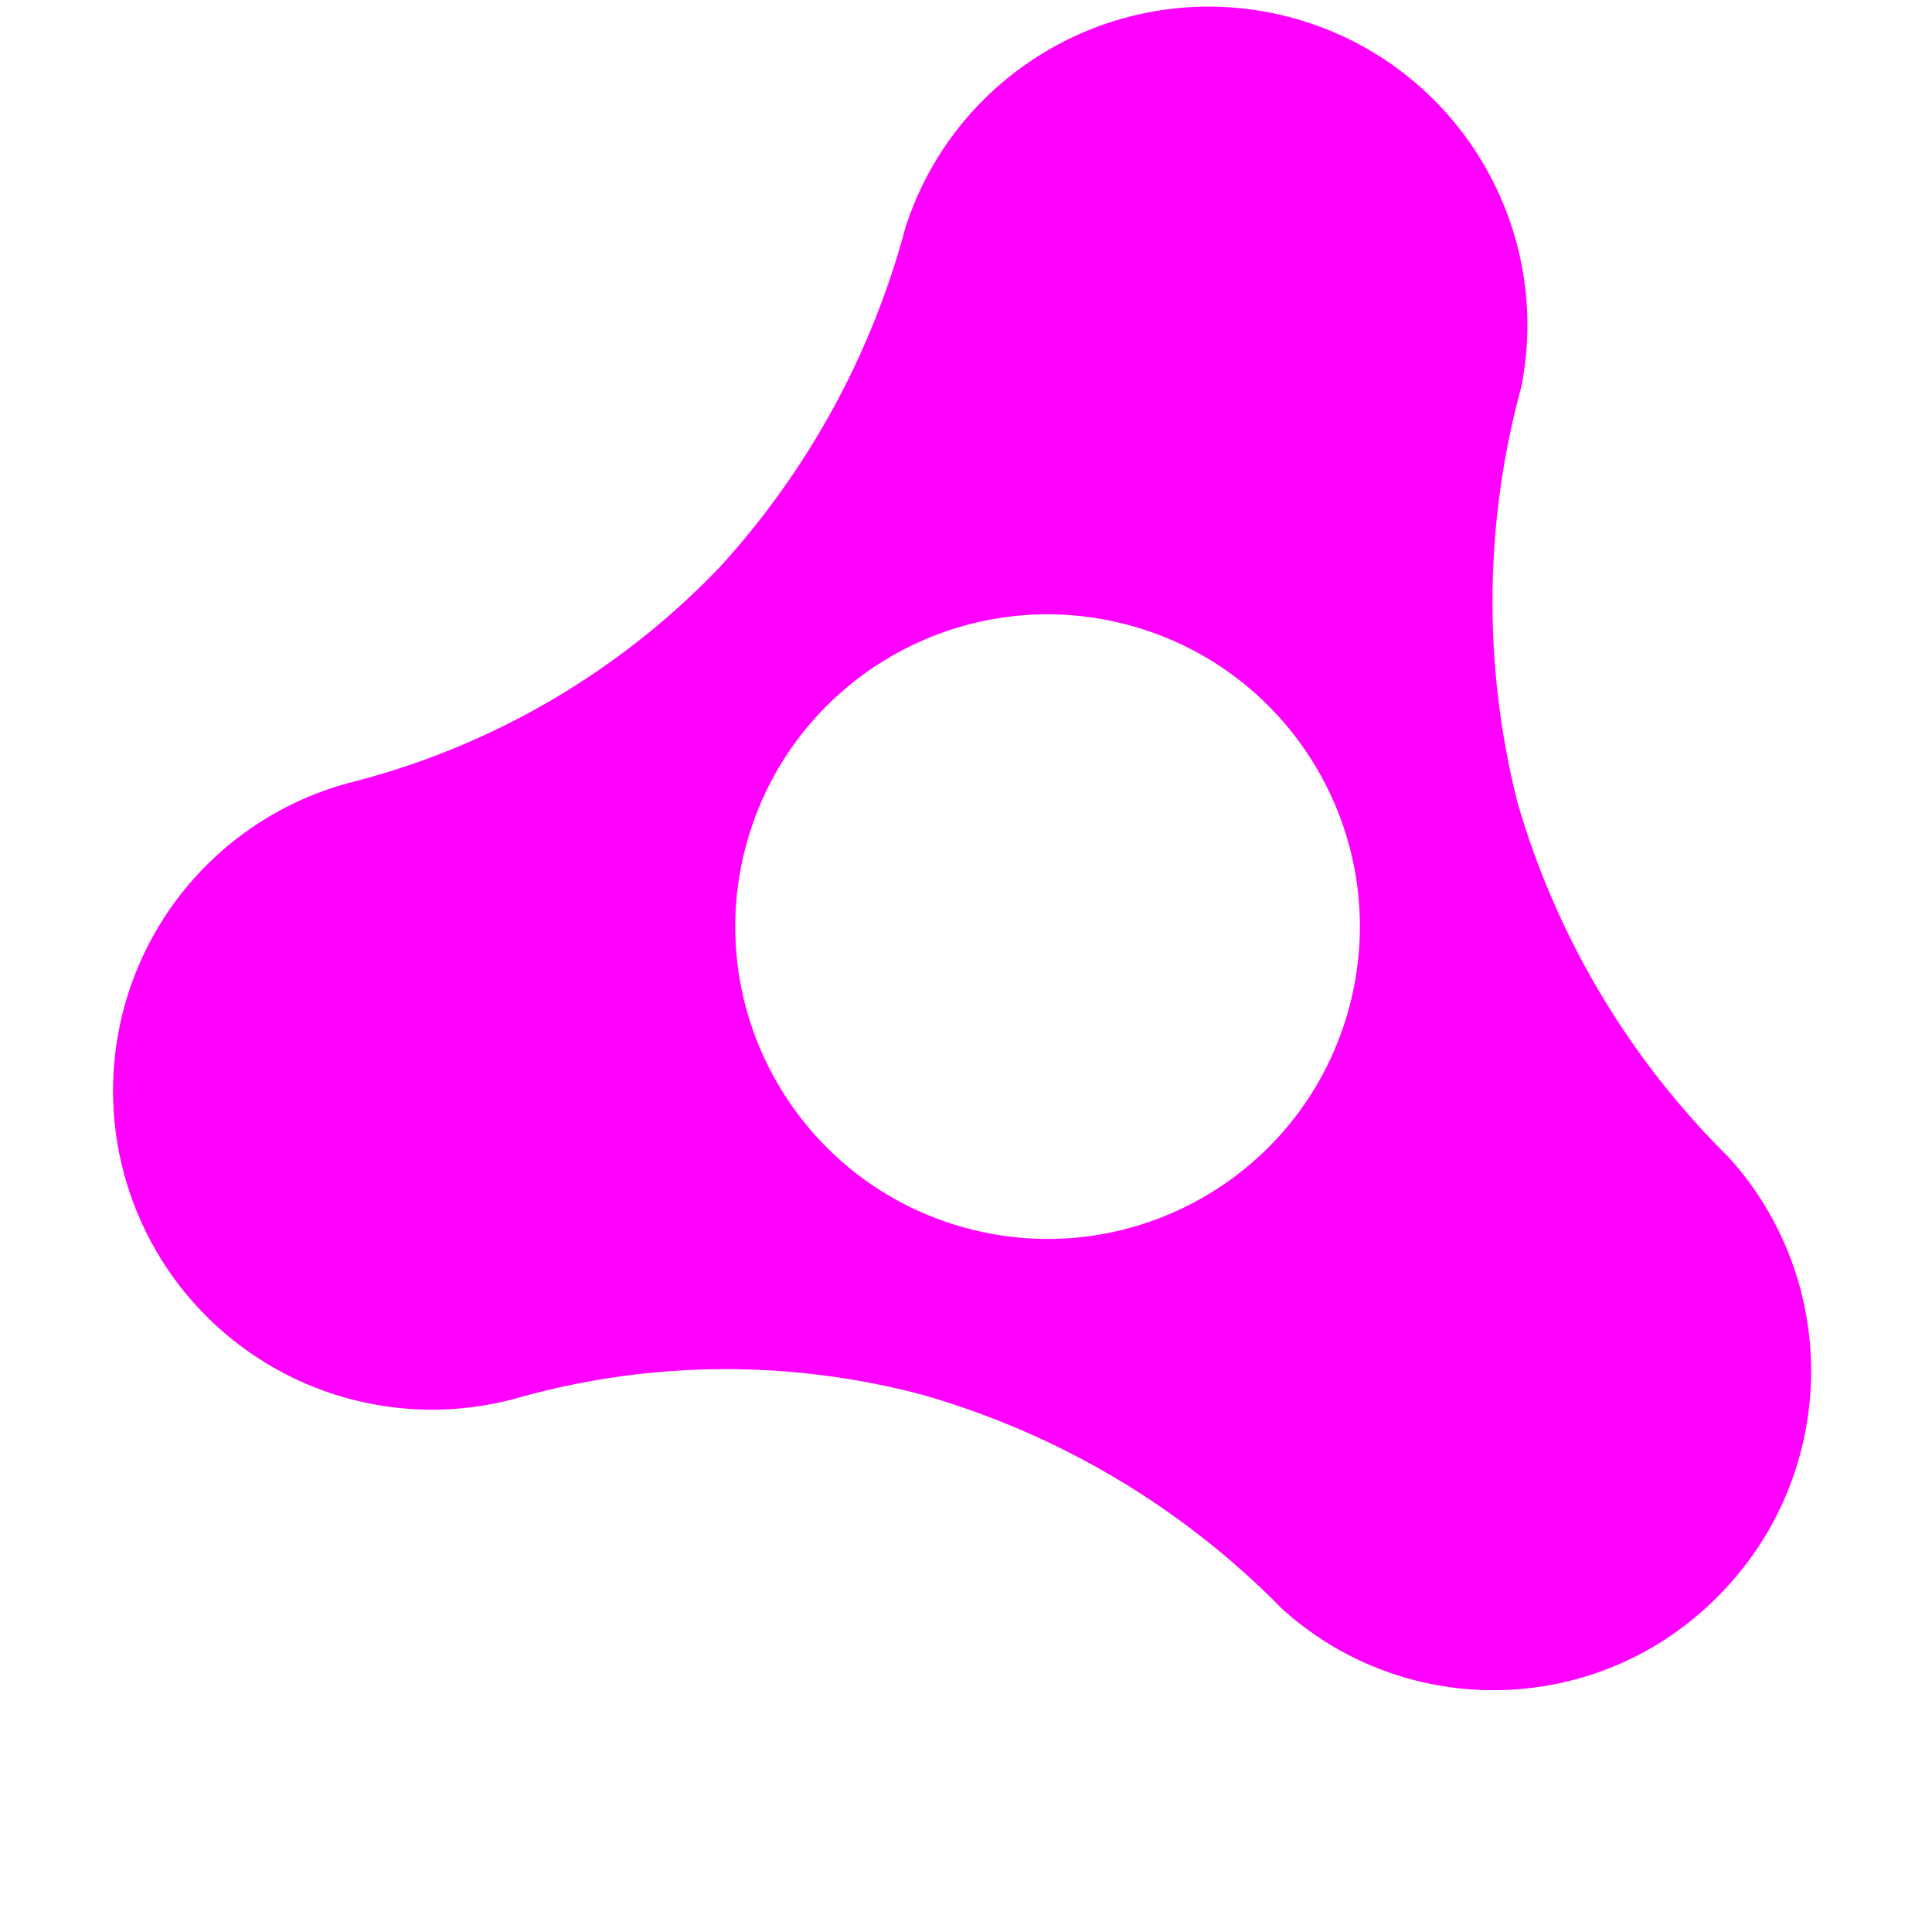
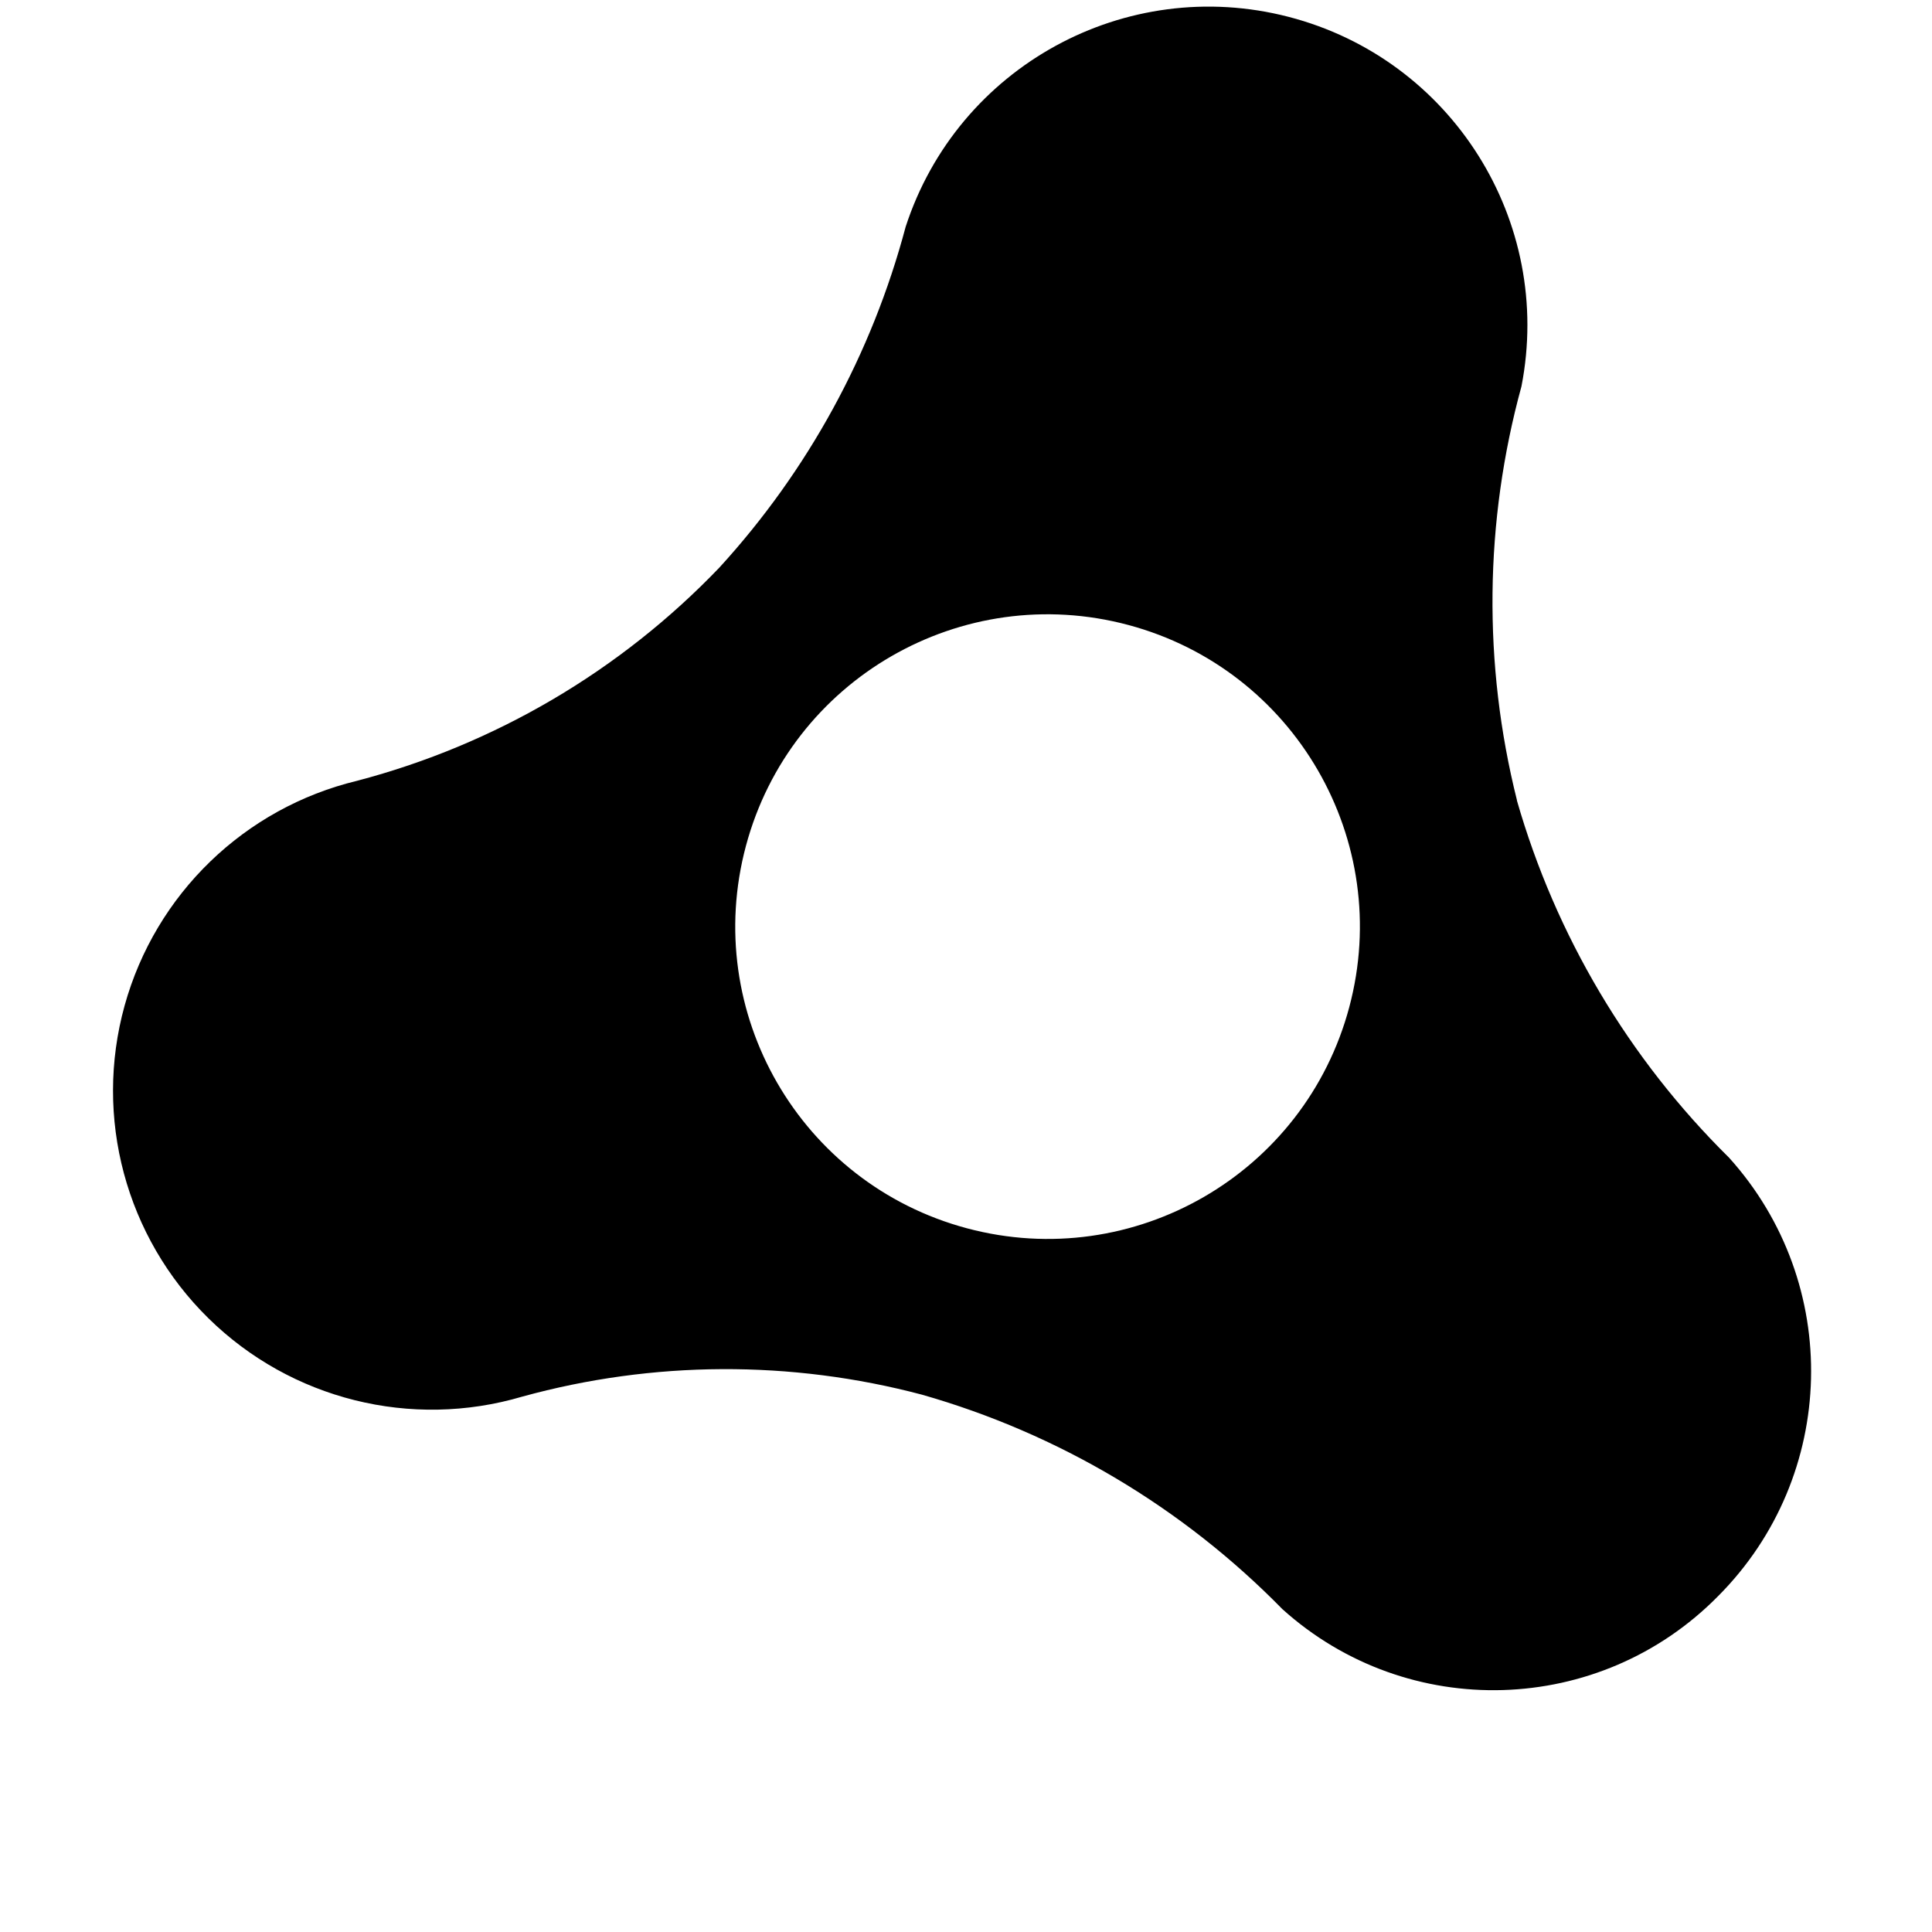
<svg xmlns="http://www.w3.org/2000/svg" width="16" height="16" viewBox="0 0 16 16">
  <defs>
    <style>
      .i-color {
-         fill: #FF00FF;
+         fill: #000;
        fill-rule: evenodd;
      }
    </style>
  </defs>
  <path id="file_type_actionscript.svg" class="i-color" d="M11.174,9.341A2.586,2.586,0,1,1,9.345,6.176,2.586,2.586,0,0,1,11.174,9.341Zm1.389-1.713A6.757,6.757,0,0,1,12.6,4.2,2.639,2.639,0,0,0,7.5,2.879,6.749,6.749,0,0,1,5.958,5.7a6.41,6.41,0,0,1-3,1.766,2.641,2.641,0,1,0,1.368,5.1,6.349,6.349,0,0,1,3.309-.016,6.782,6.782,0,0,1,2.985,1.776,2.611,2.611,0,0,0,3.609-.108,2.639,2.639,0,0,0,.09-3.631A6.786,6.786,0,0,1,12.562,7.628Z" transform="translate(0 -1)" />
</svg>
